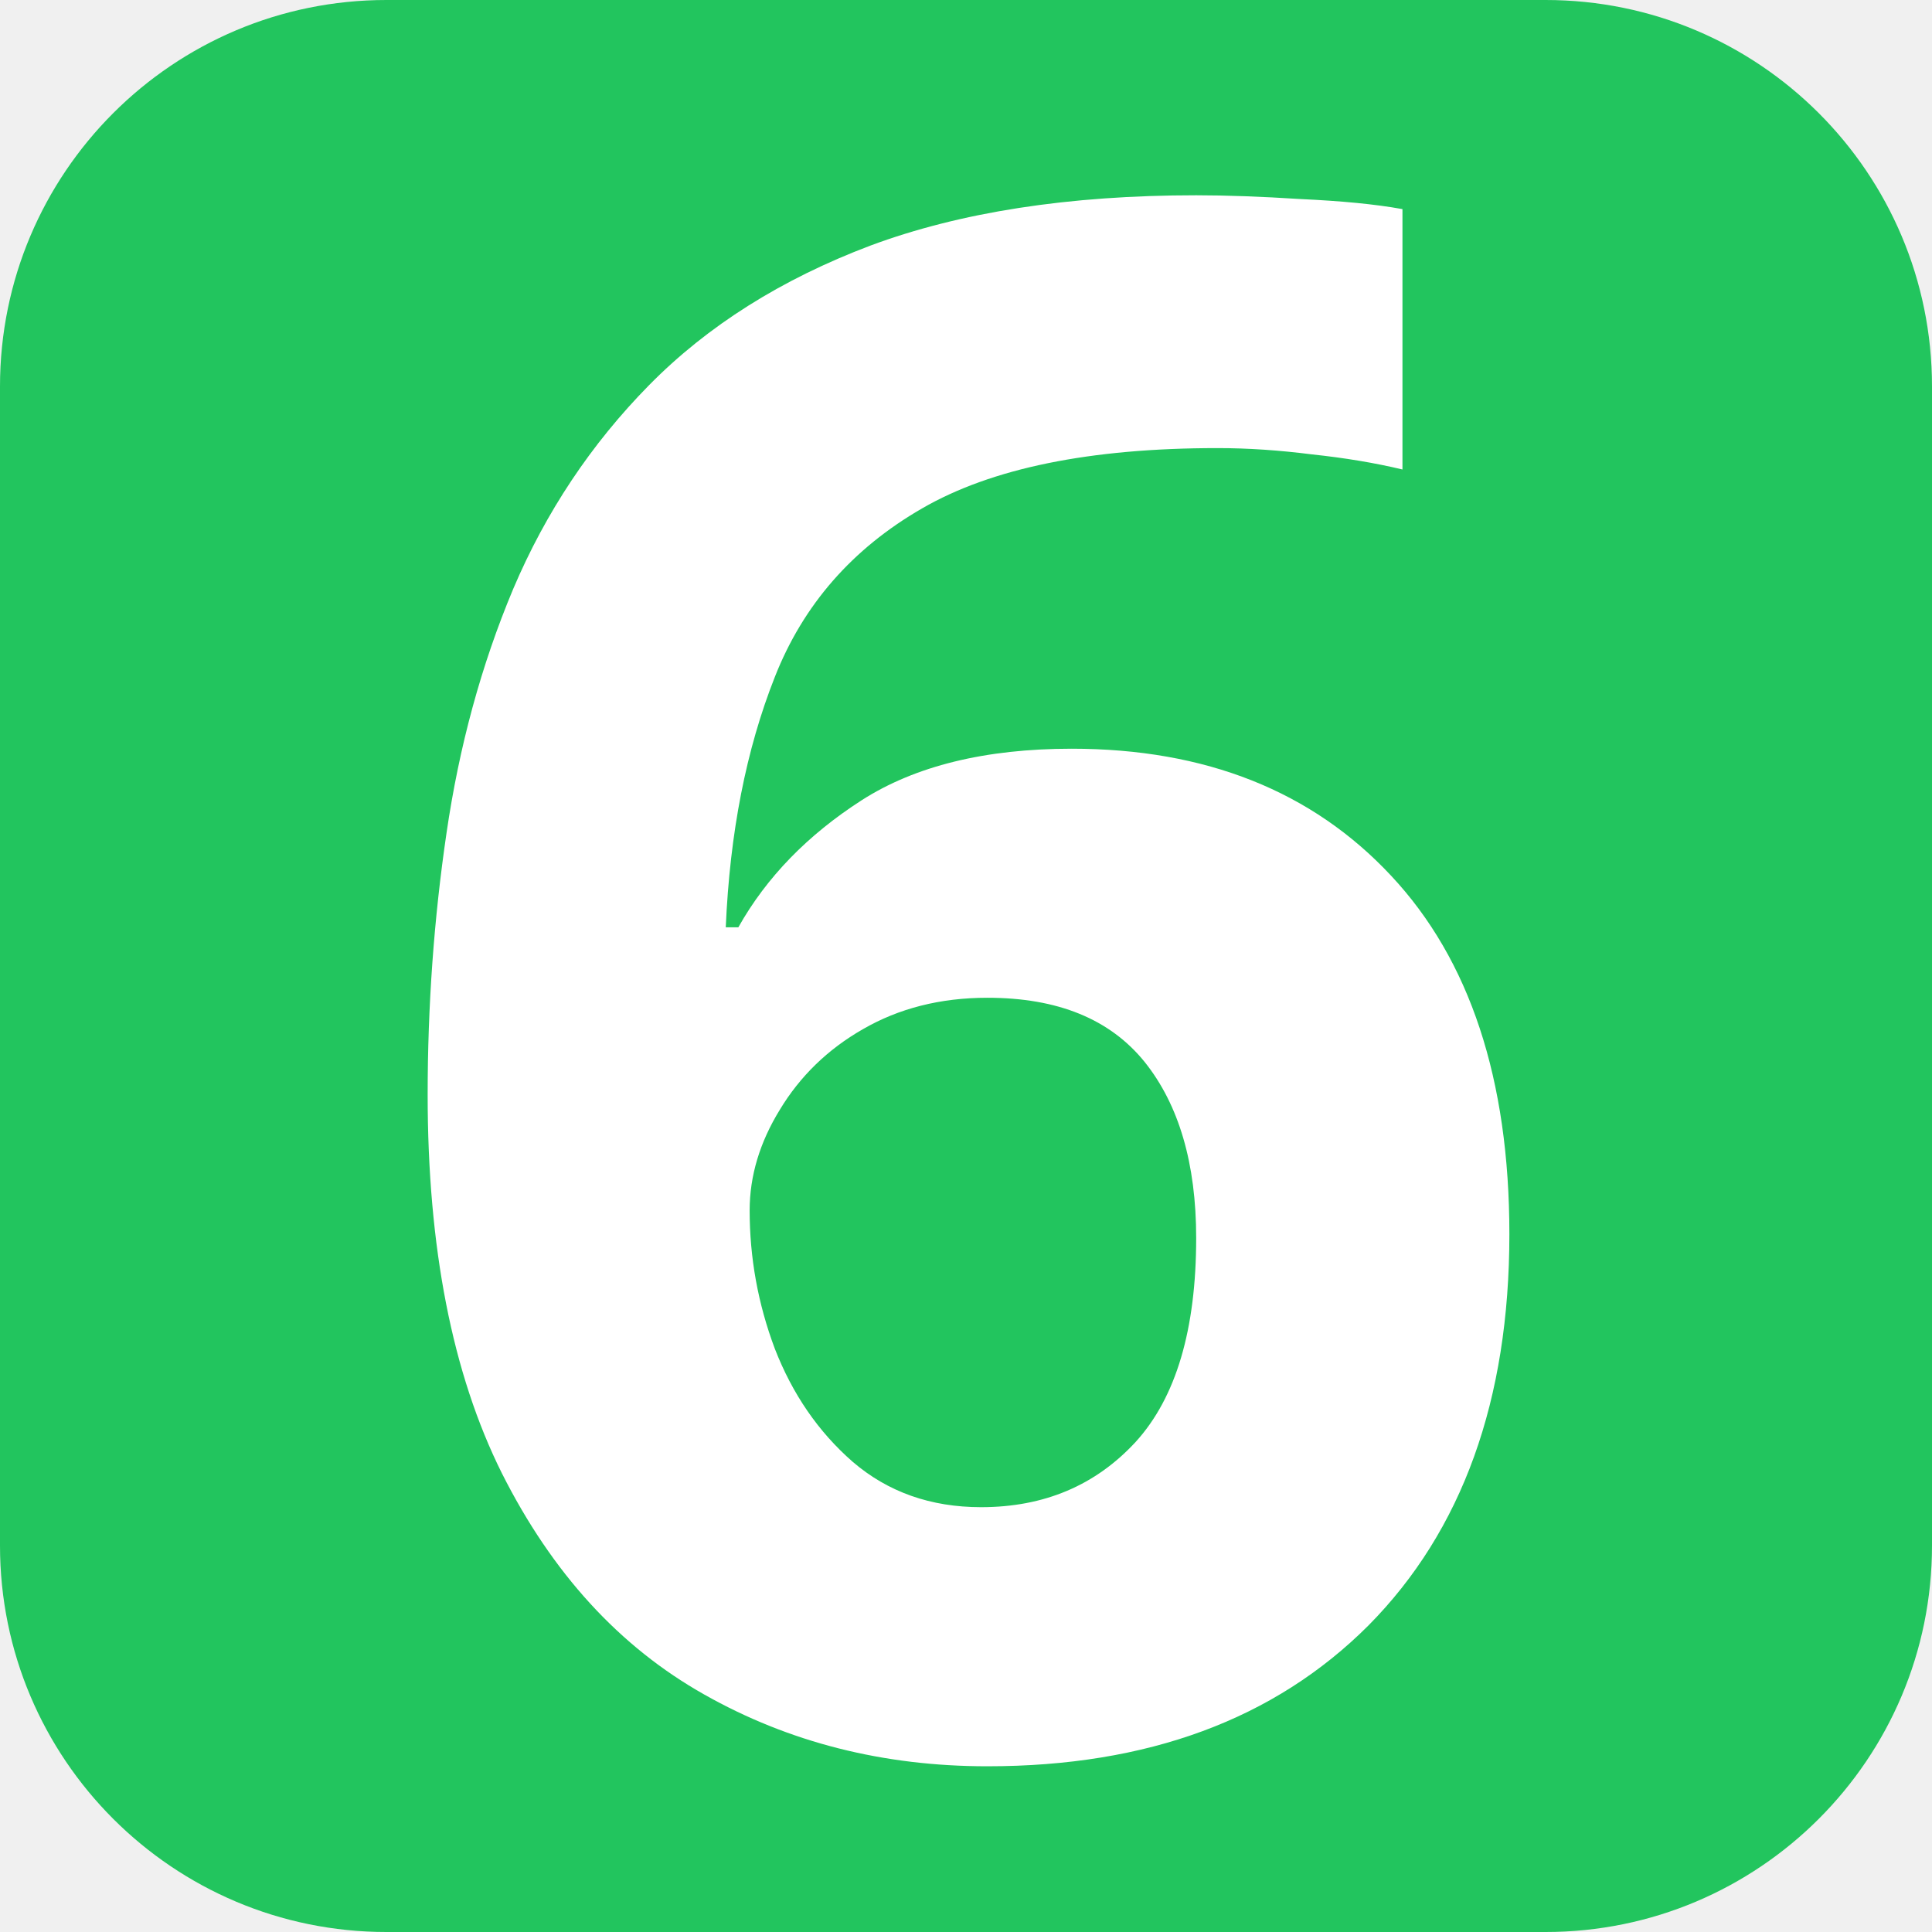
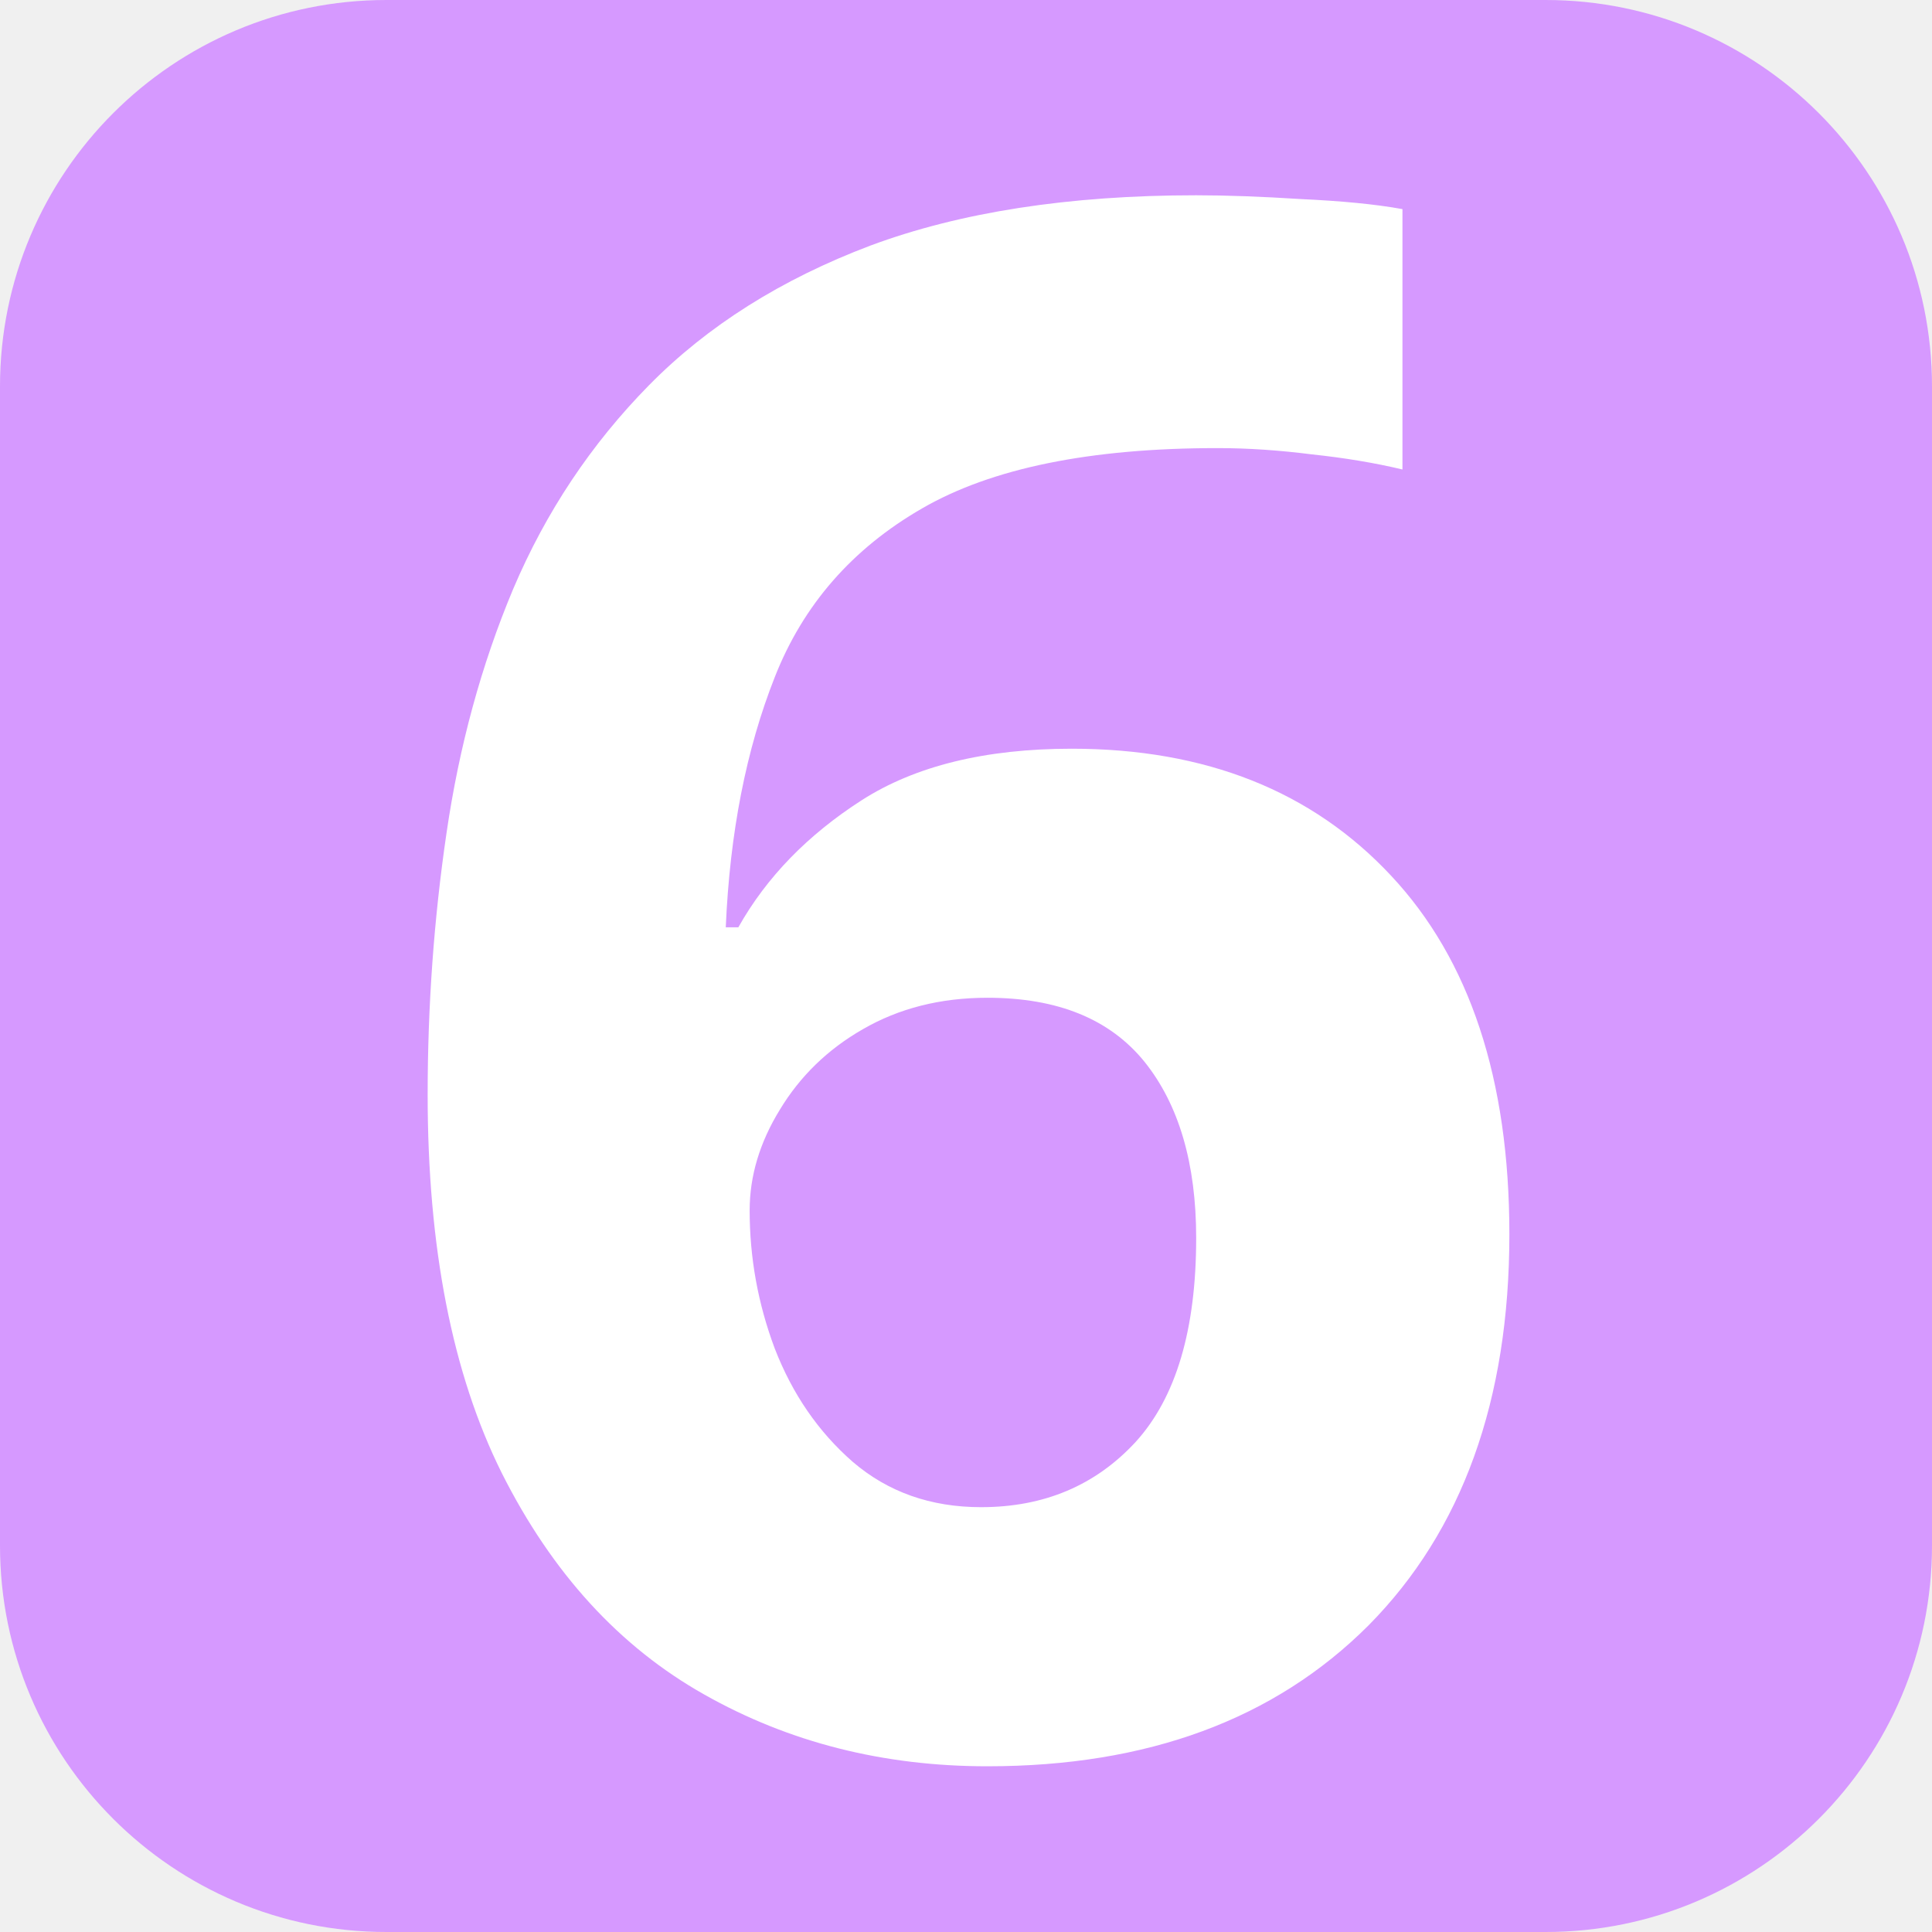
<svg xmlns="http://www.w3.org/2000/svg" viewBox="0 0 24 24">
-   <rect width="24" height="24" rx="4.8" fill="#22c55e" />
+   <rect width="24" height="24" rx="4.8" fill="#d699ff" />
  <text x="12" y="21.674" font-family="sans-serif" font-weight="700" font-size="26.667" fill="#ffffff" text-anchor="middle">6</text>
</svg>
